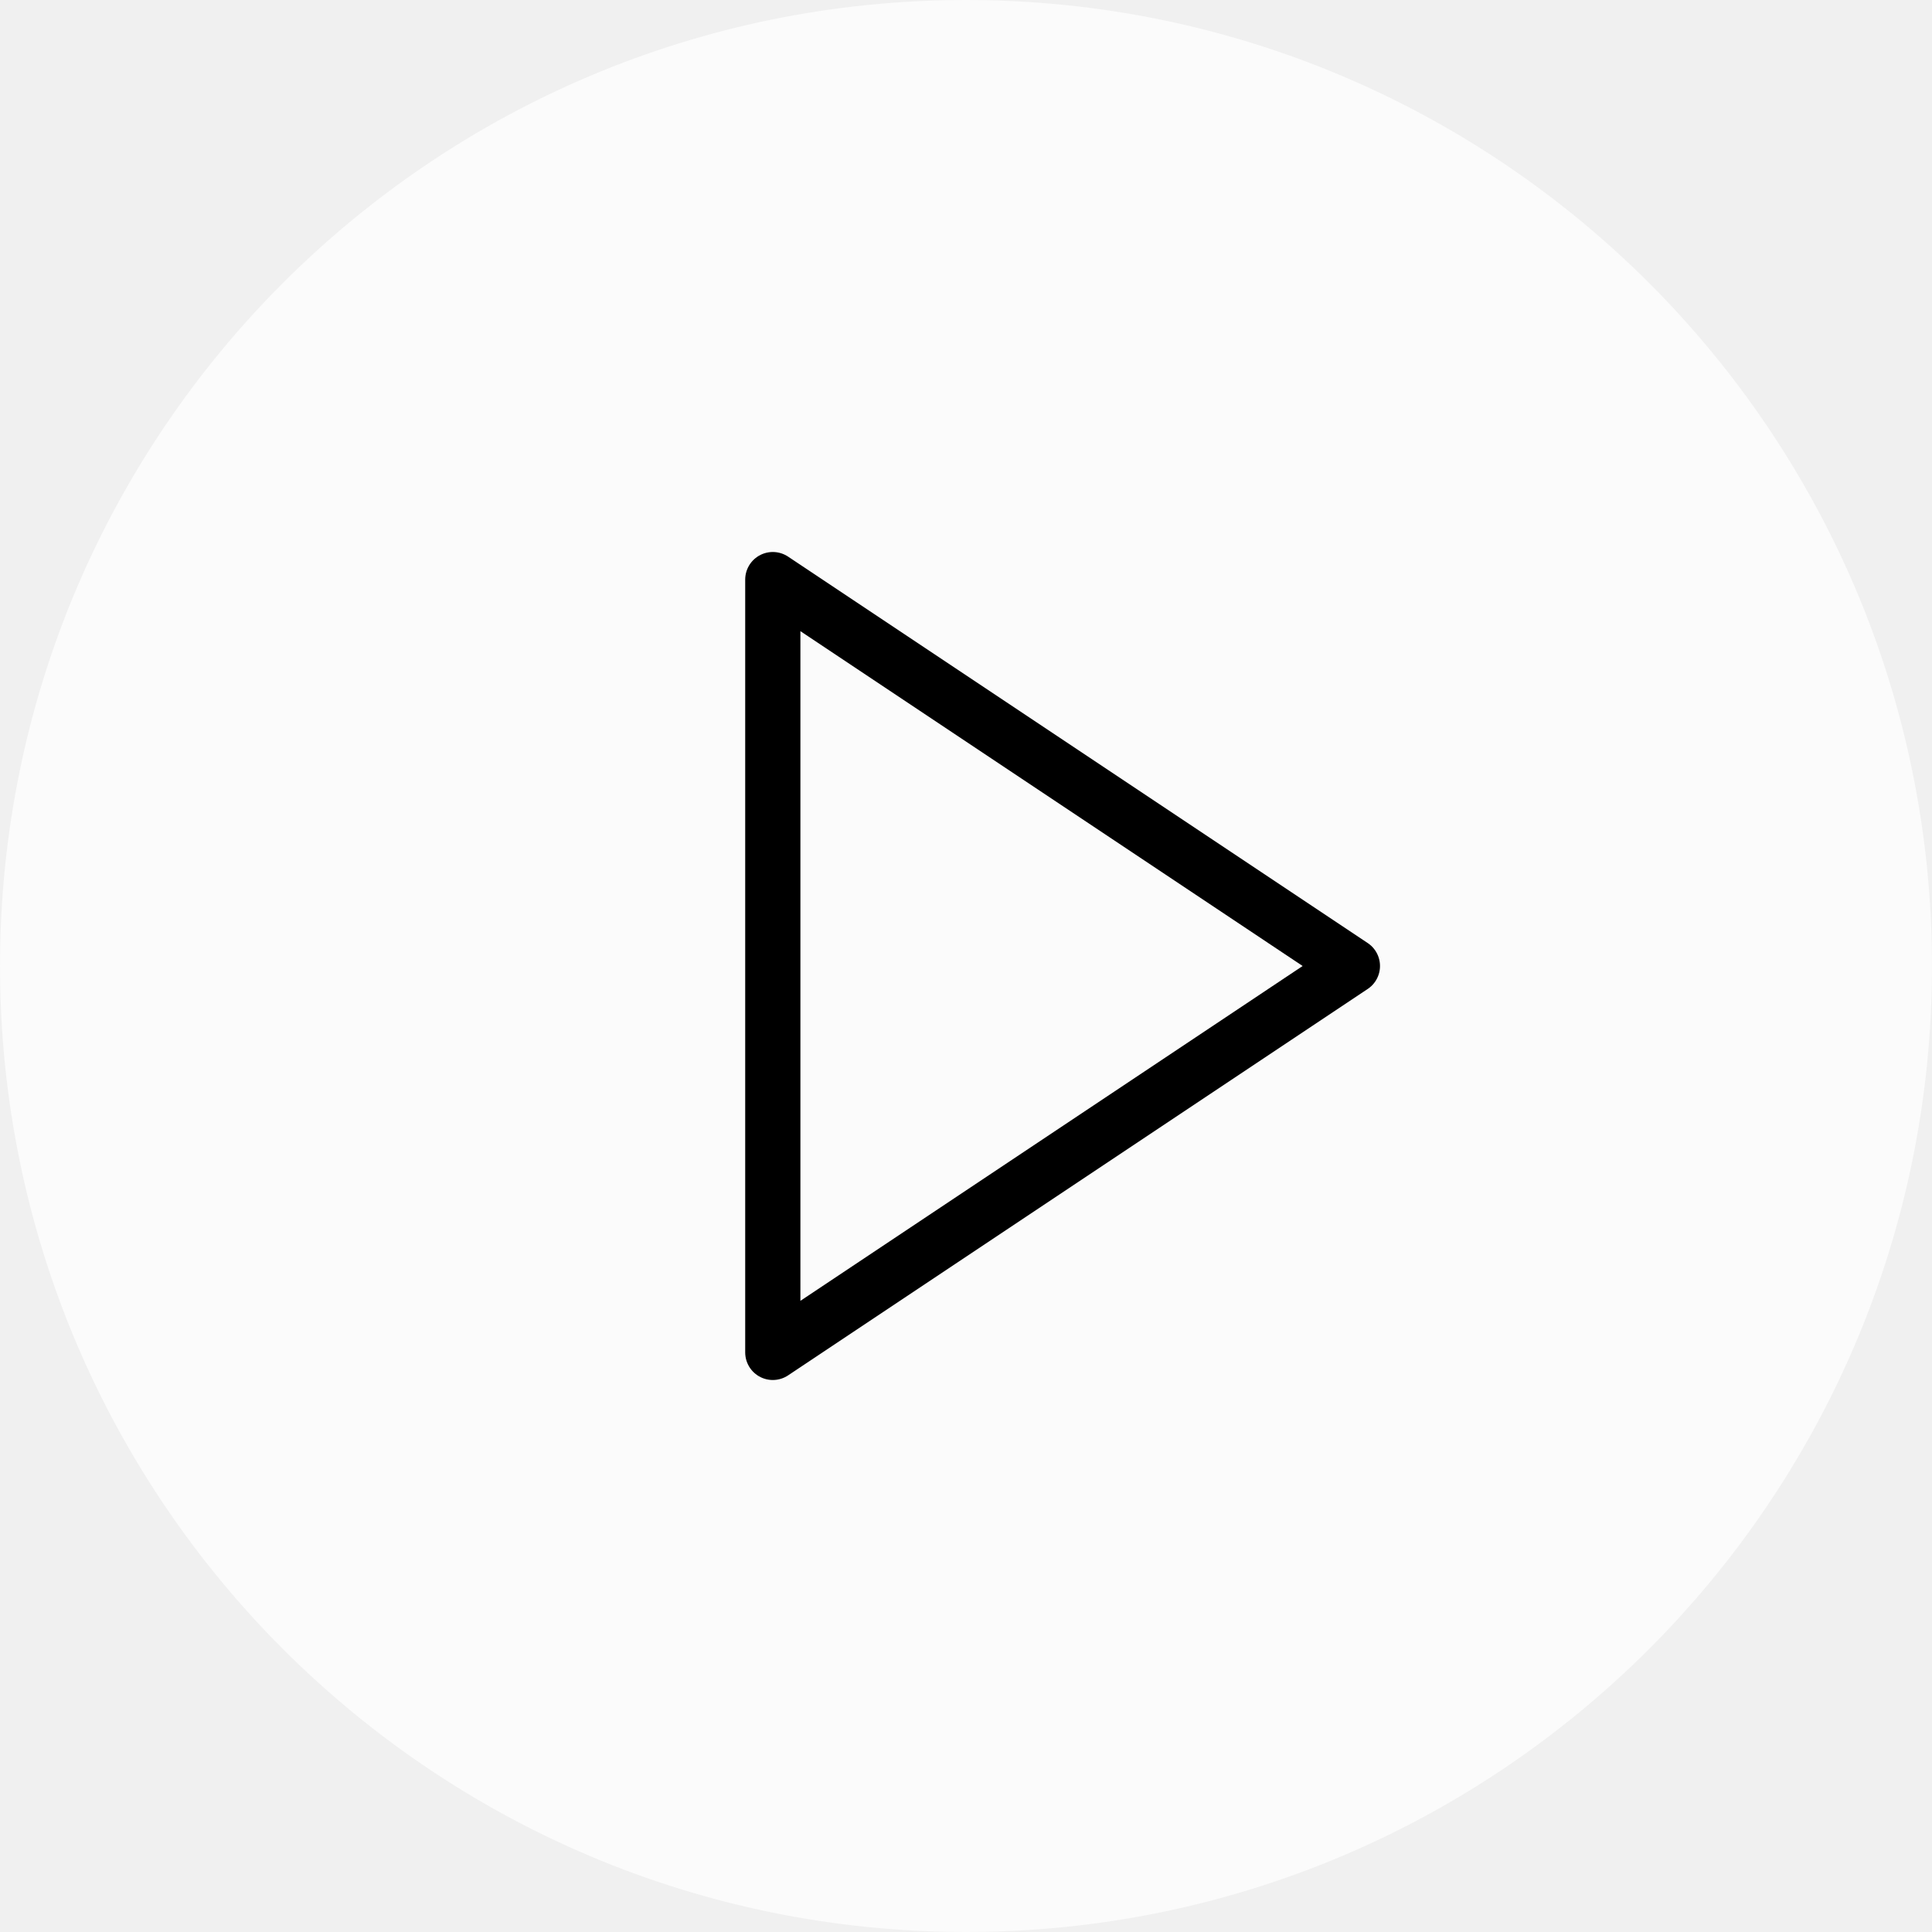
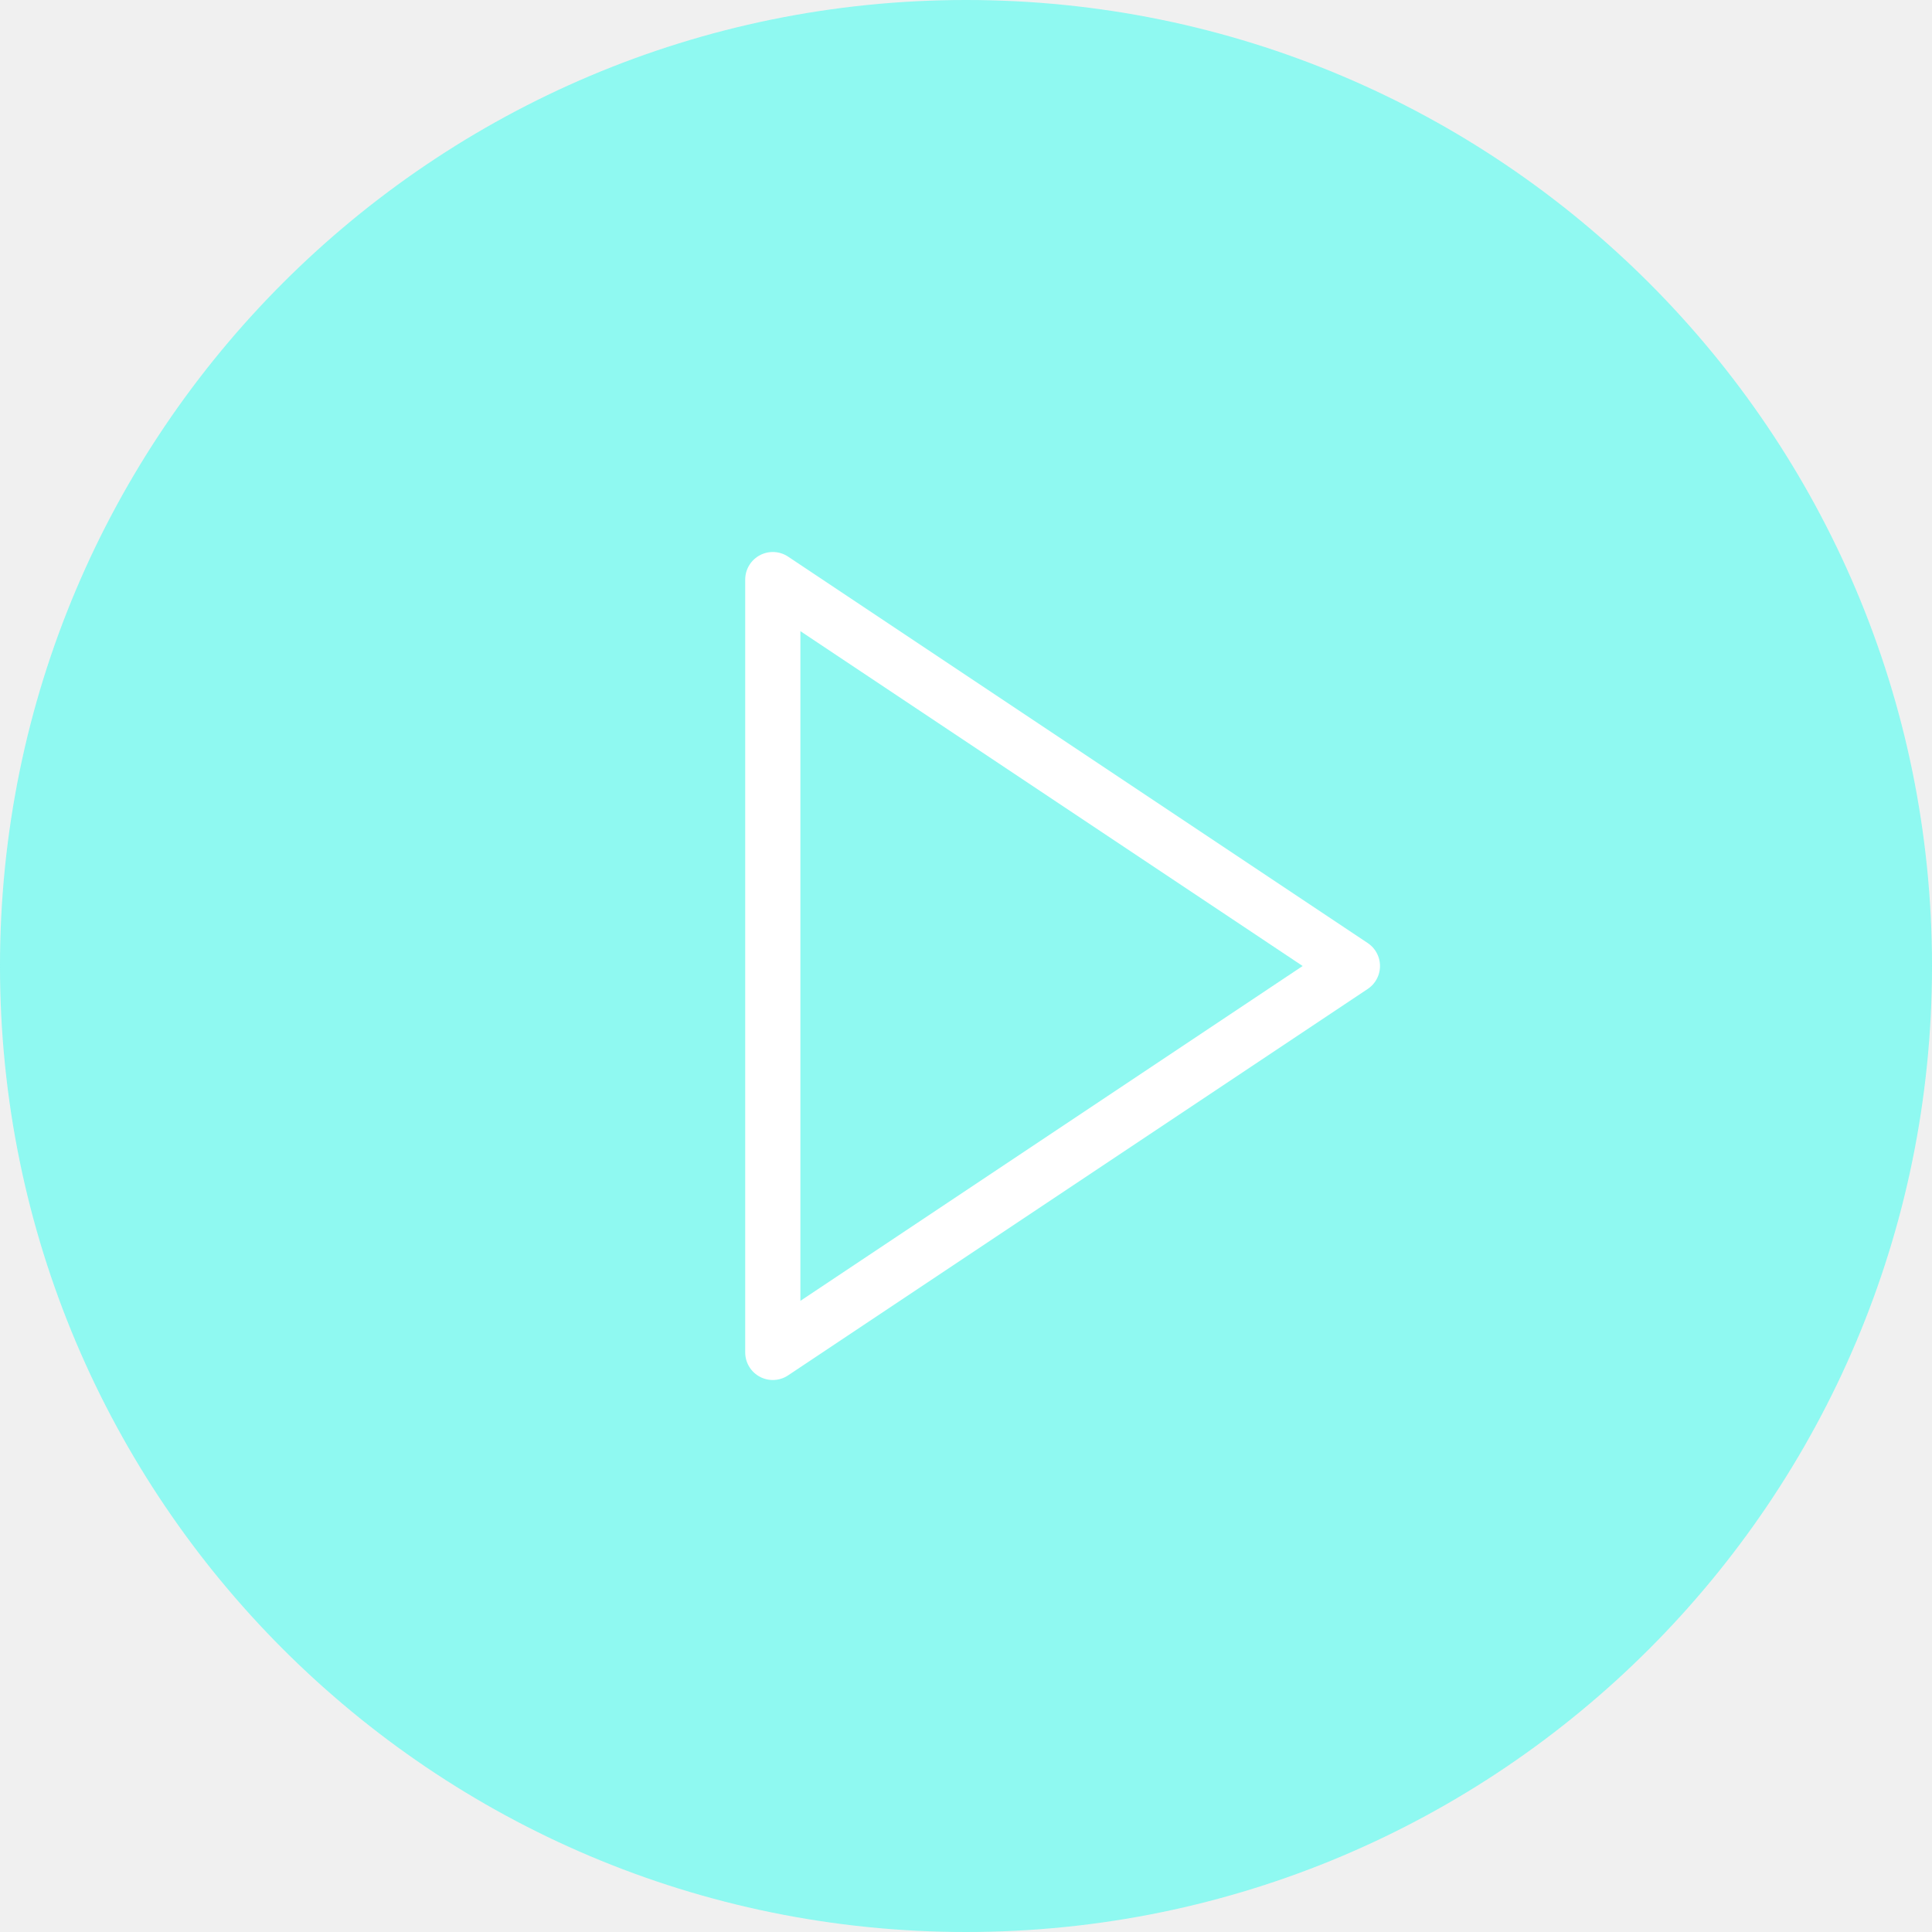
<svg xmlns="http://www.w3.org/2000/svg" width="70" height="70" viewBox="0 0 70 70" fill="none">
-   <path d="M35 70C54.33 70 70 54.33 70 35C70 15.67 54.33 0 35 0C15.67 0 0 15.67 0 35C0 54.33 15.67 70 35 70Z" fill="white" fill-opacity="0.7" />
-   <path d="M28 21L49 35L28 49V21Z" stroke="black" stroke-width="2" stroke-linecap="round" stroke-linejoin="round" />
+   <path d="M35 70C54.33 70 70 54.33 70 35C70 15.67 54.33 0 35 0C15.67 0 0 15.67 0 35C0 54.33 15.67 70 35 70Z" fill="#66FCF1" fill-opacity="0.7" />
+   <path d="M28 21L49 35L28 49V21Z" stroke="white" stroke-width="2" stroke-linecap="round" stroke-linejoin="round" />
</svg>
